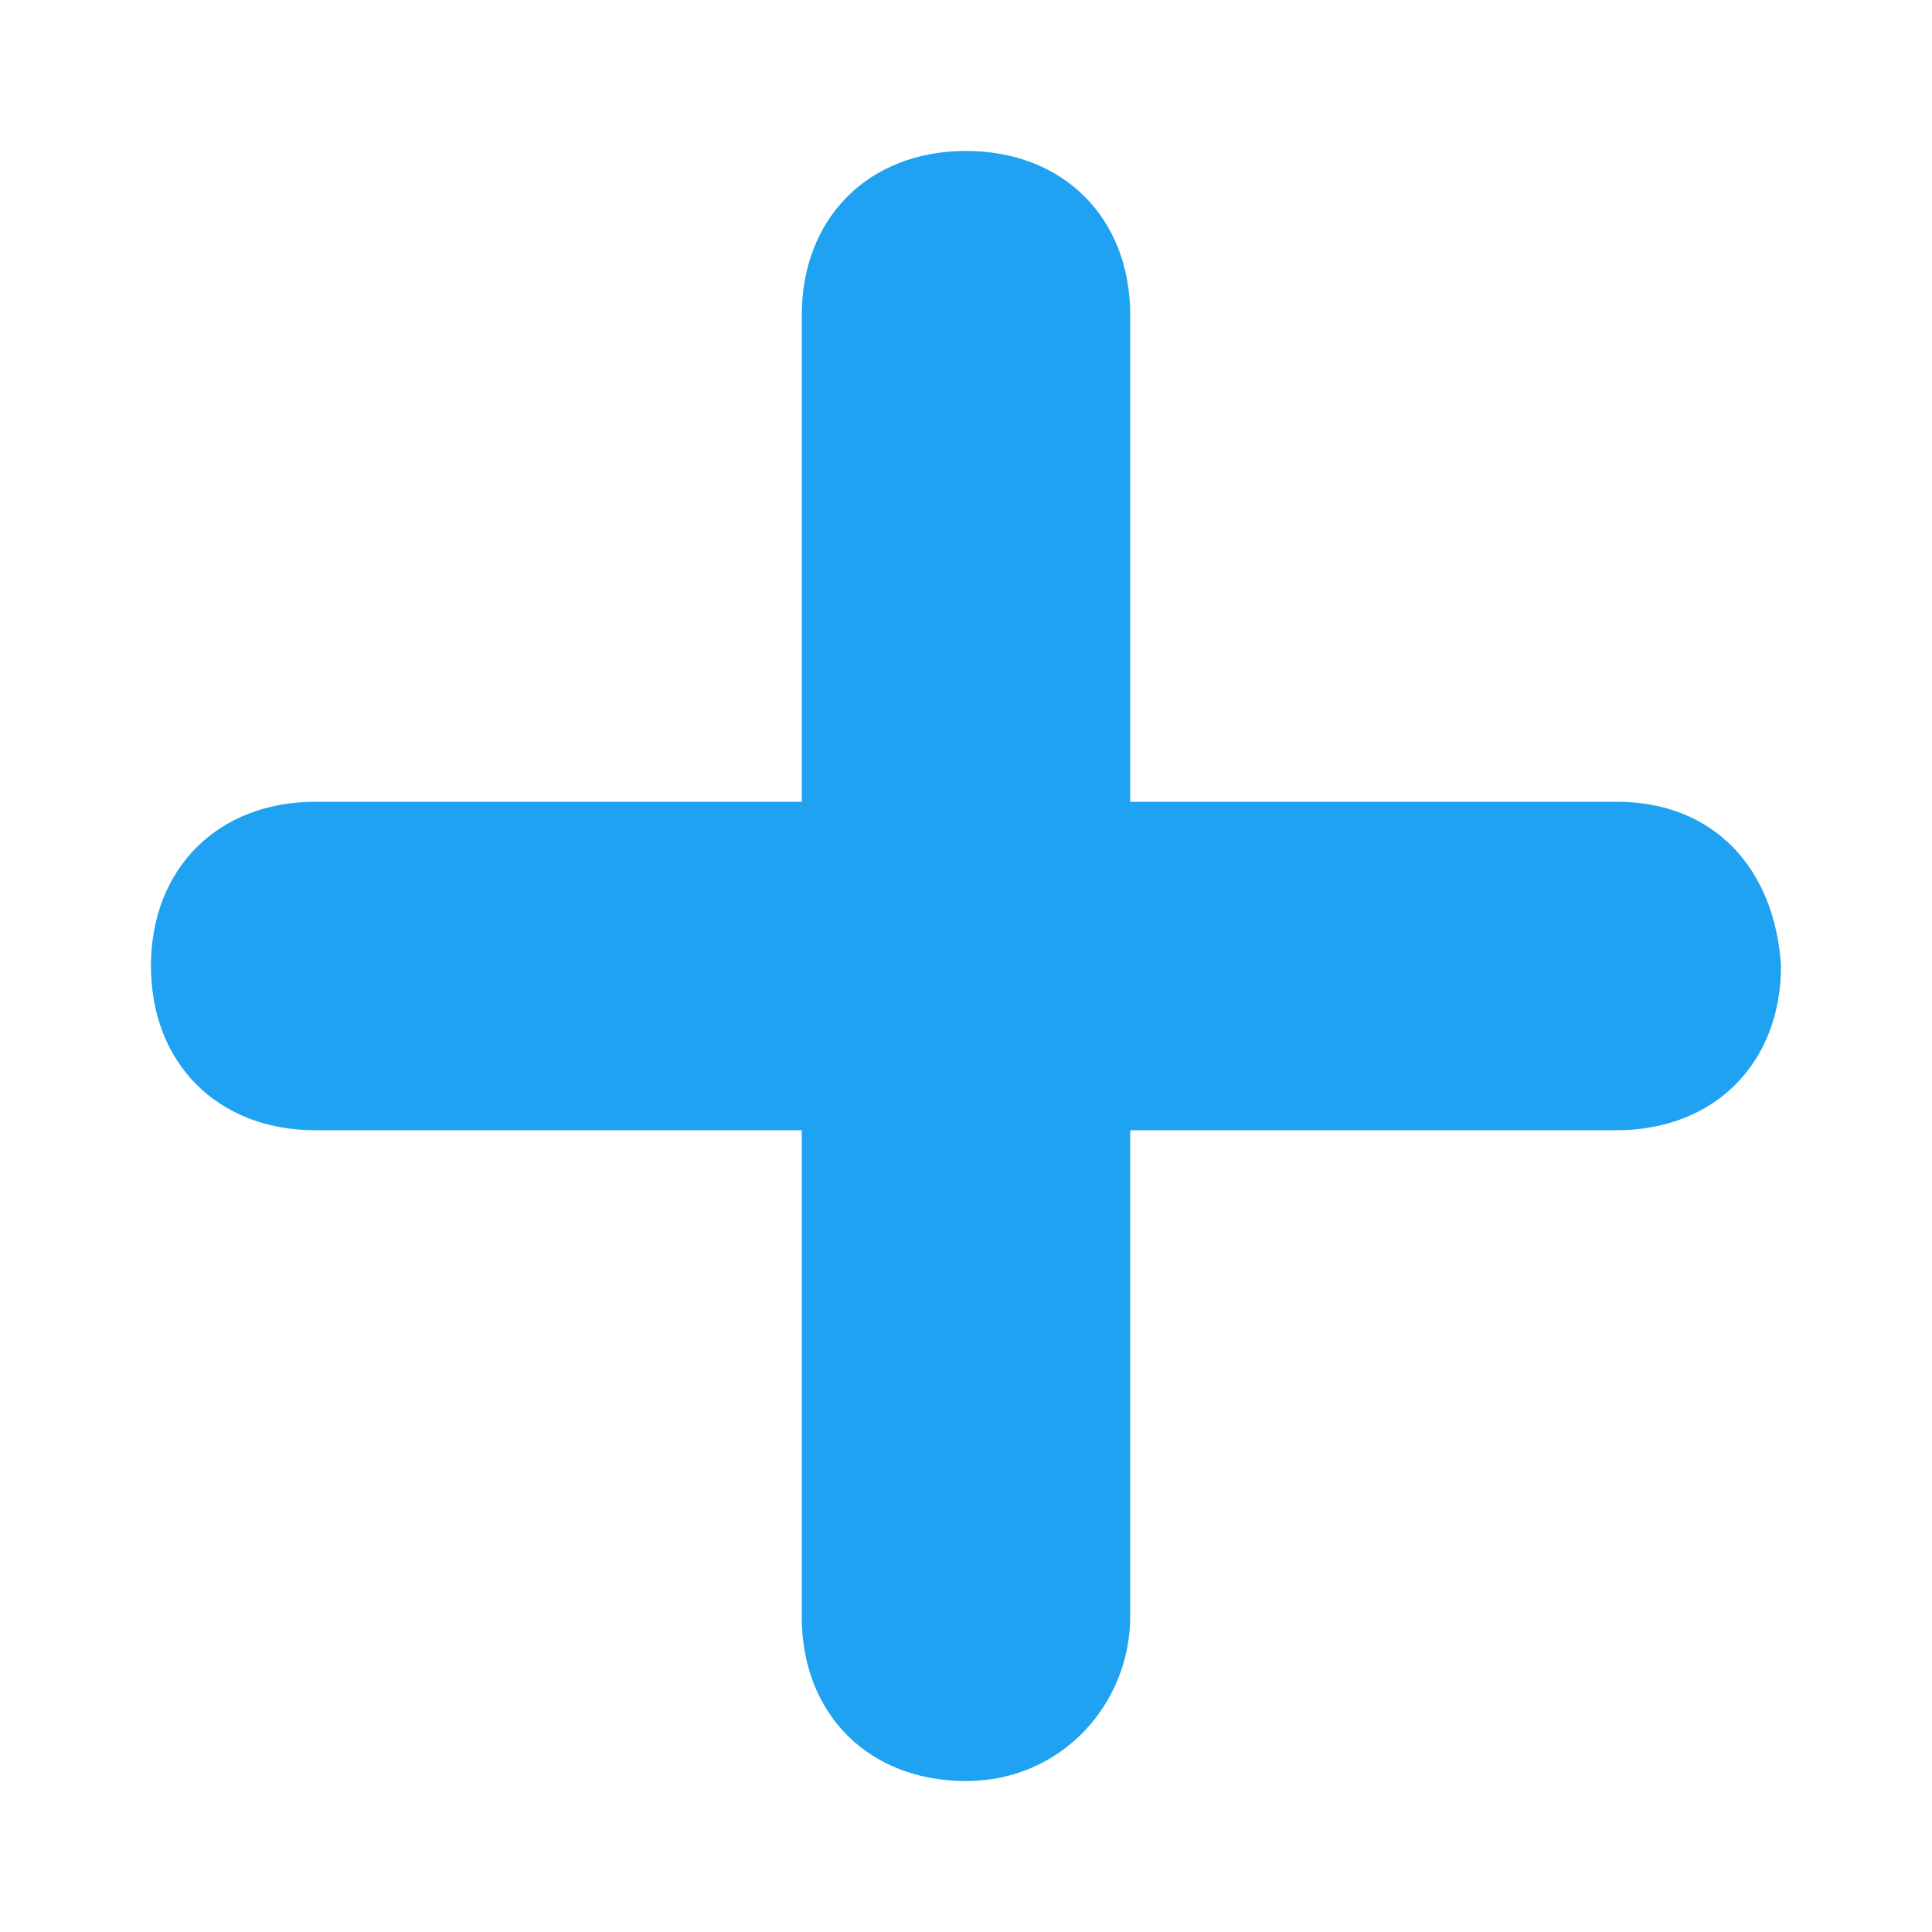
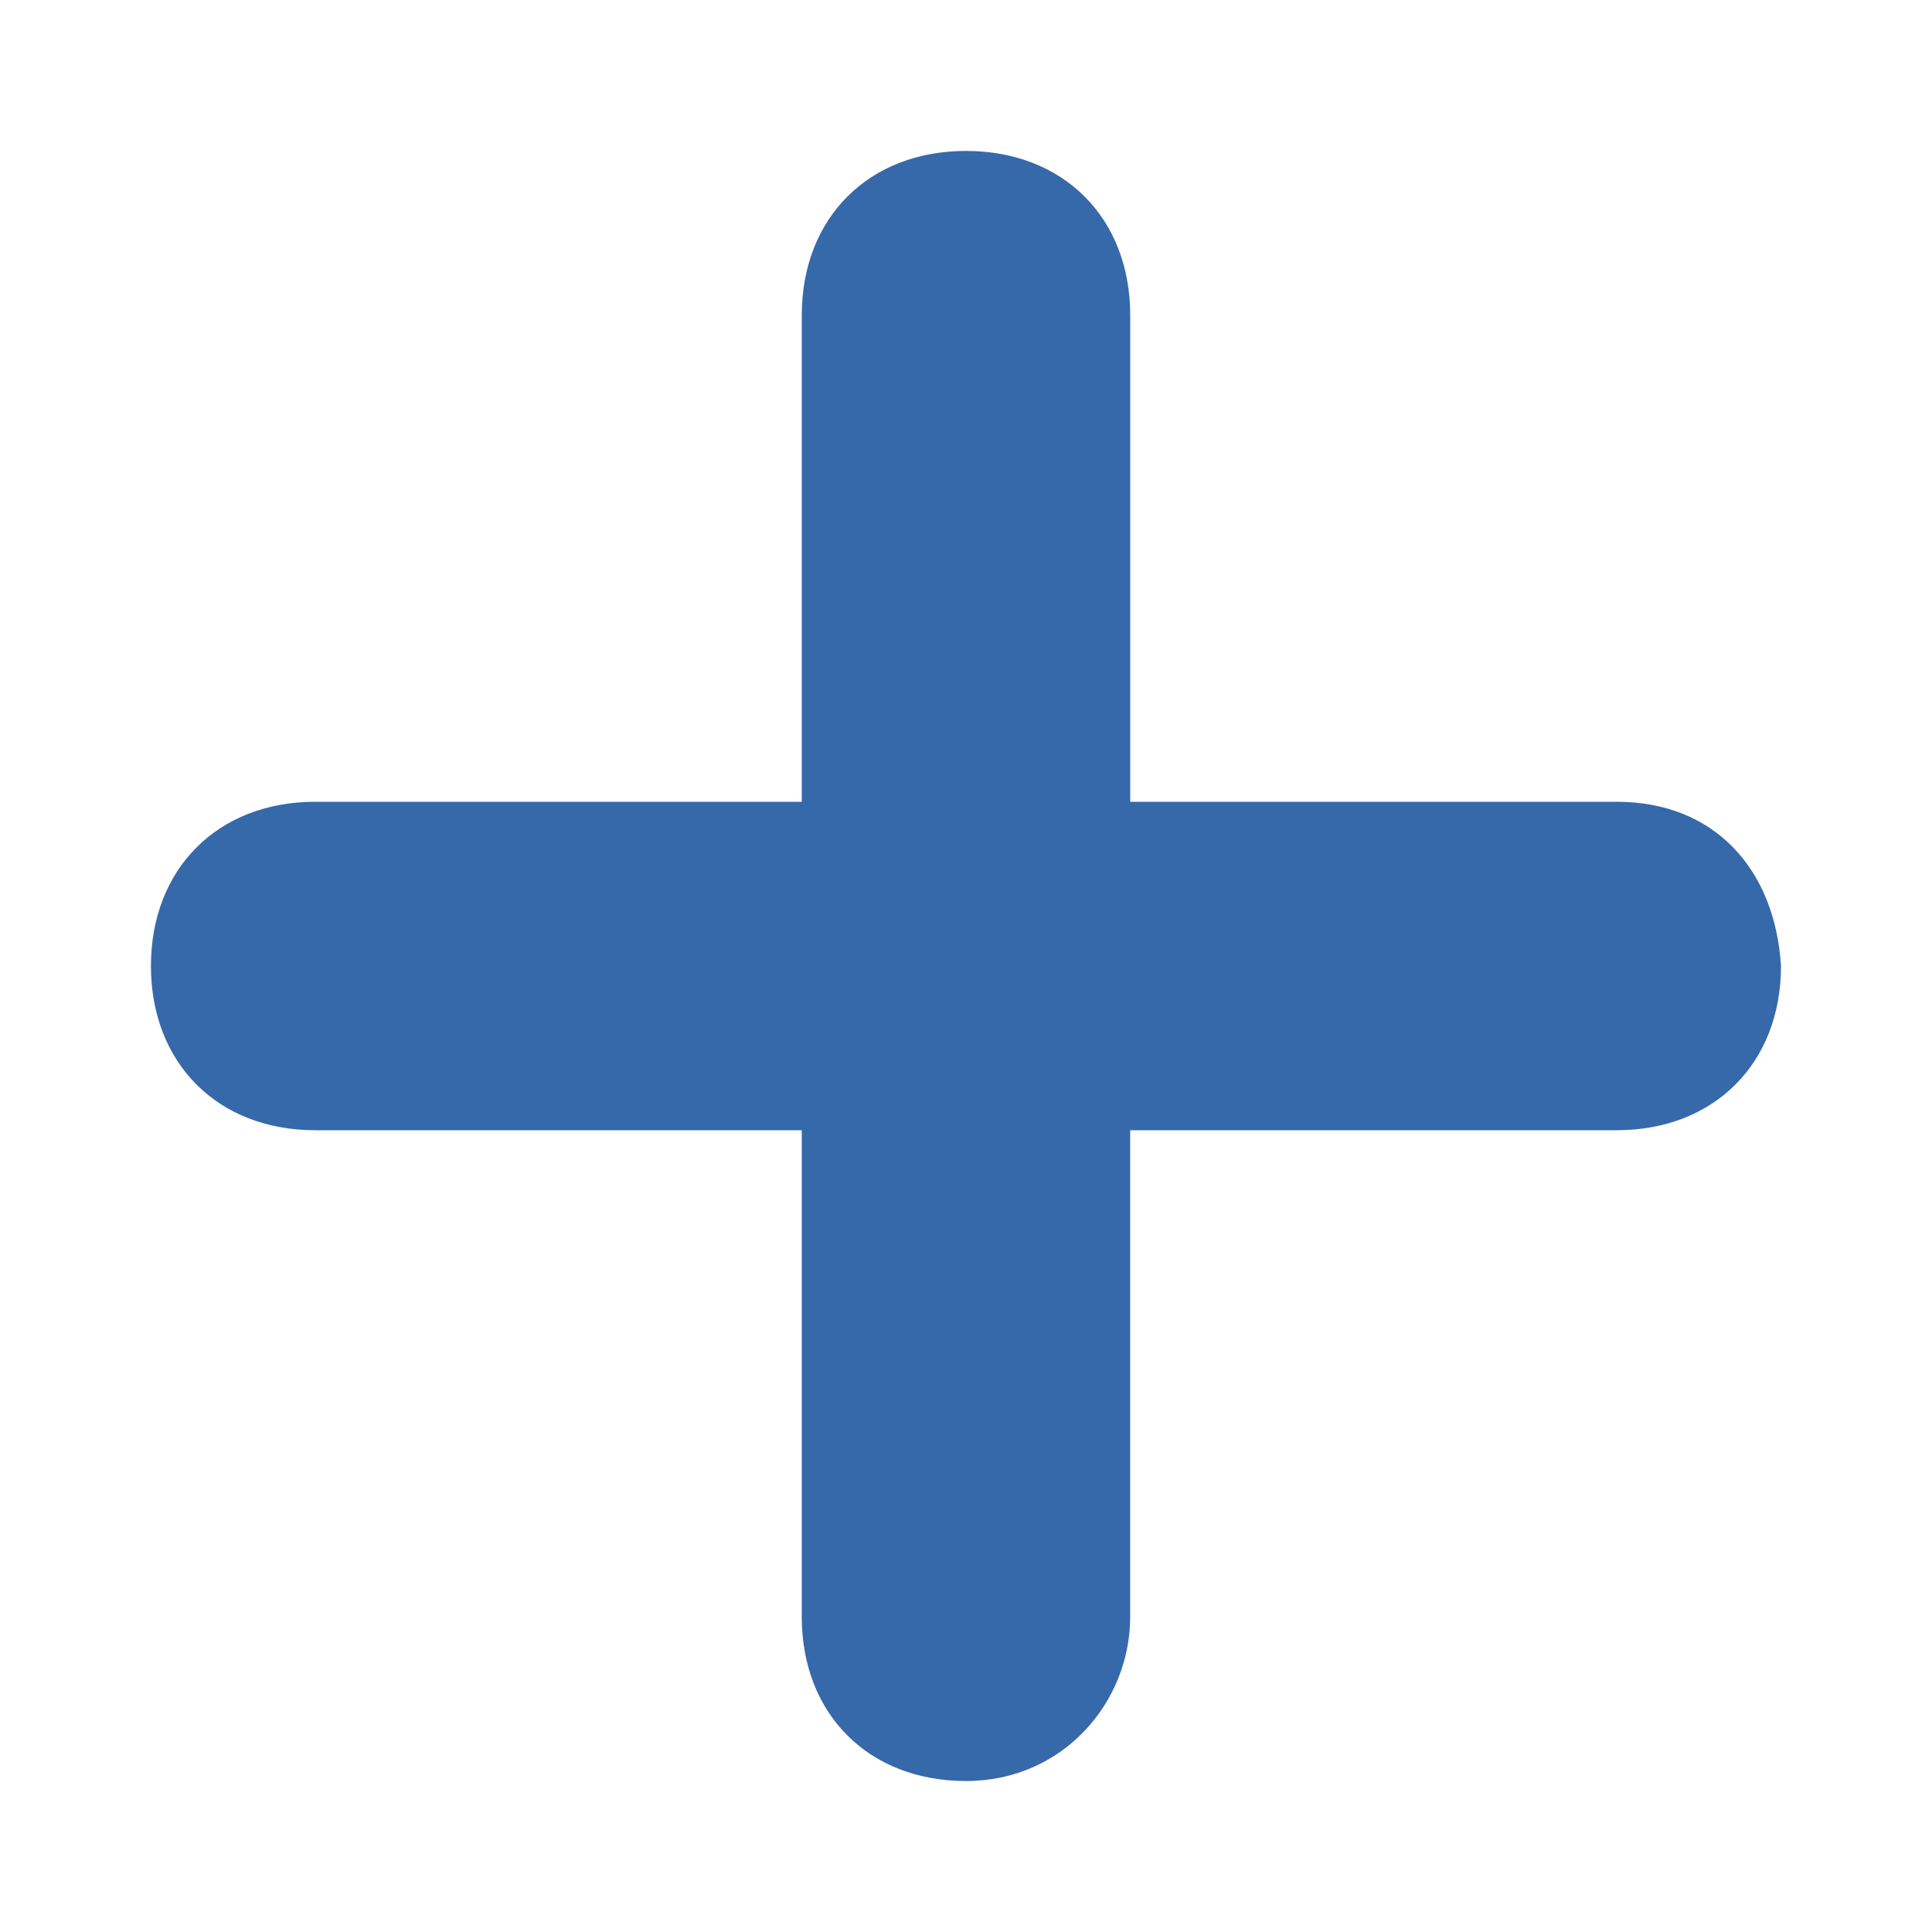
<svg xmlns="http://www.w3.org/2000/svg" version="1.1" id="Layer_1" x="0px" y="0px" viewBox="0 0 64 64" style="enable-background:new 0 0 64 64; fill:#786ede" xml:space="preserve">
  <defs id="defs11">


</defs>
-   <path d="m 53.56,26.56 v 0 H 37.44 V 10.44 c 0,-3.224 -2.216,-5.44 -5.44,-5.44 v 0 c -3.224,0 -5.44,2.216 -5.44,5.44 V 26.56 H 10.44 c -3.224,0 -5.44,2.216 -5.44,5.44 0,3.224 2.216,5.44 5.44,5.44 v 0 h 16.119 v 16.119 c 0,3.224 2.216,5.44 5.44,5.44 v 0 c 3.224,0 5.44,-2.619 5.44,-5.44 V 37.44 h 16.119 c 3.224,0 5.44,-2.216 5.44,-5.44 -0.201,-3.224 -2.216,-5.44 -5.44,-5.44 z" style="stroke-width:1;fill:#1ea2f1;fill-opacity:1" />
+   <path d="m 53.56,26.56 v 0 H 37.44 V 10.44 c 0,-3.224 -2.216,-5.44 -5.44,-5.44 v 0 c -3.224,0 -5.44,2.216 -5.44,5.44 V 26.56 H 10.44 c -3.224,0 -5.44,2.216 -5.44,5.44 0,3.224 2.216,5.44 5.44,5.44 v 0 h 16.119 v 16.119 c 0,3.224 2.216,5.44 5.44,5.44 v 0 c 3.224,0 5.44,-2.619 5.44,-5.44 V 37.44 h 16.119 c 3.224,0 5.44,-2.216 5.44,-5.44 -0.201,-3.224 -2.216,-5.44 -5.44,-5.44 z" style="stroke-width:1;fill:#3569AA;fill-opacity:1" />
</svg>
